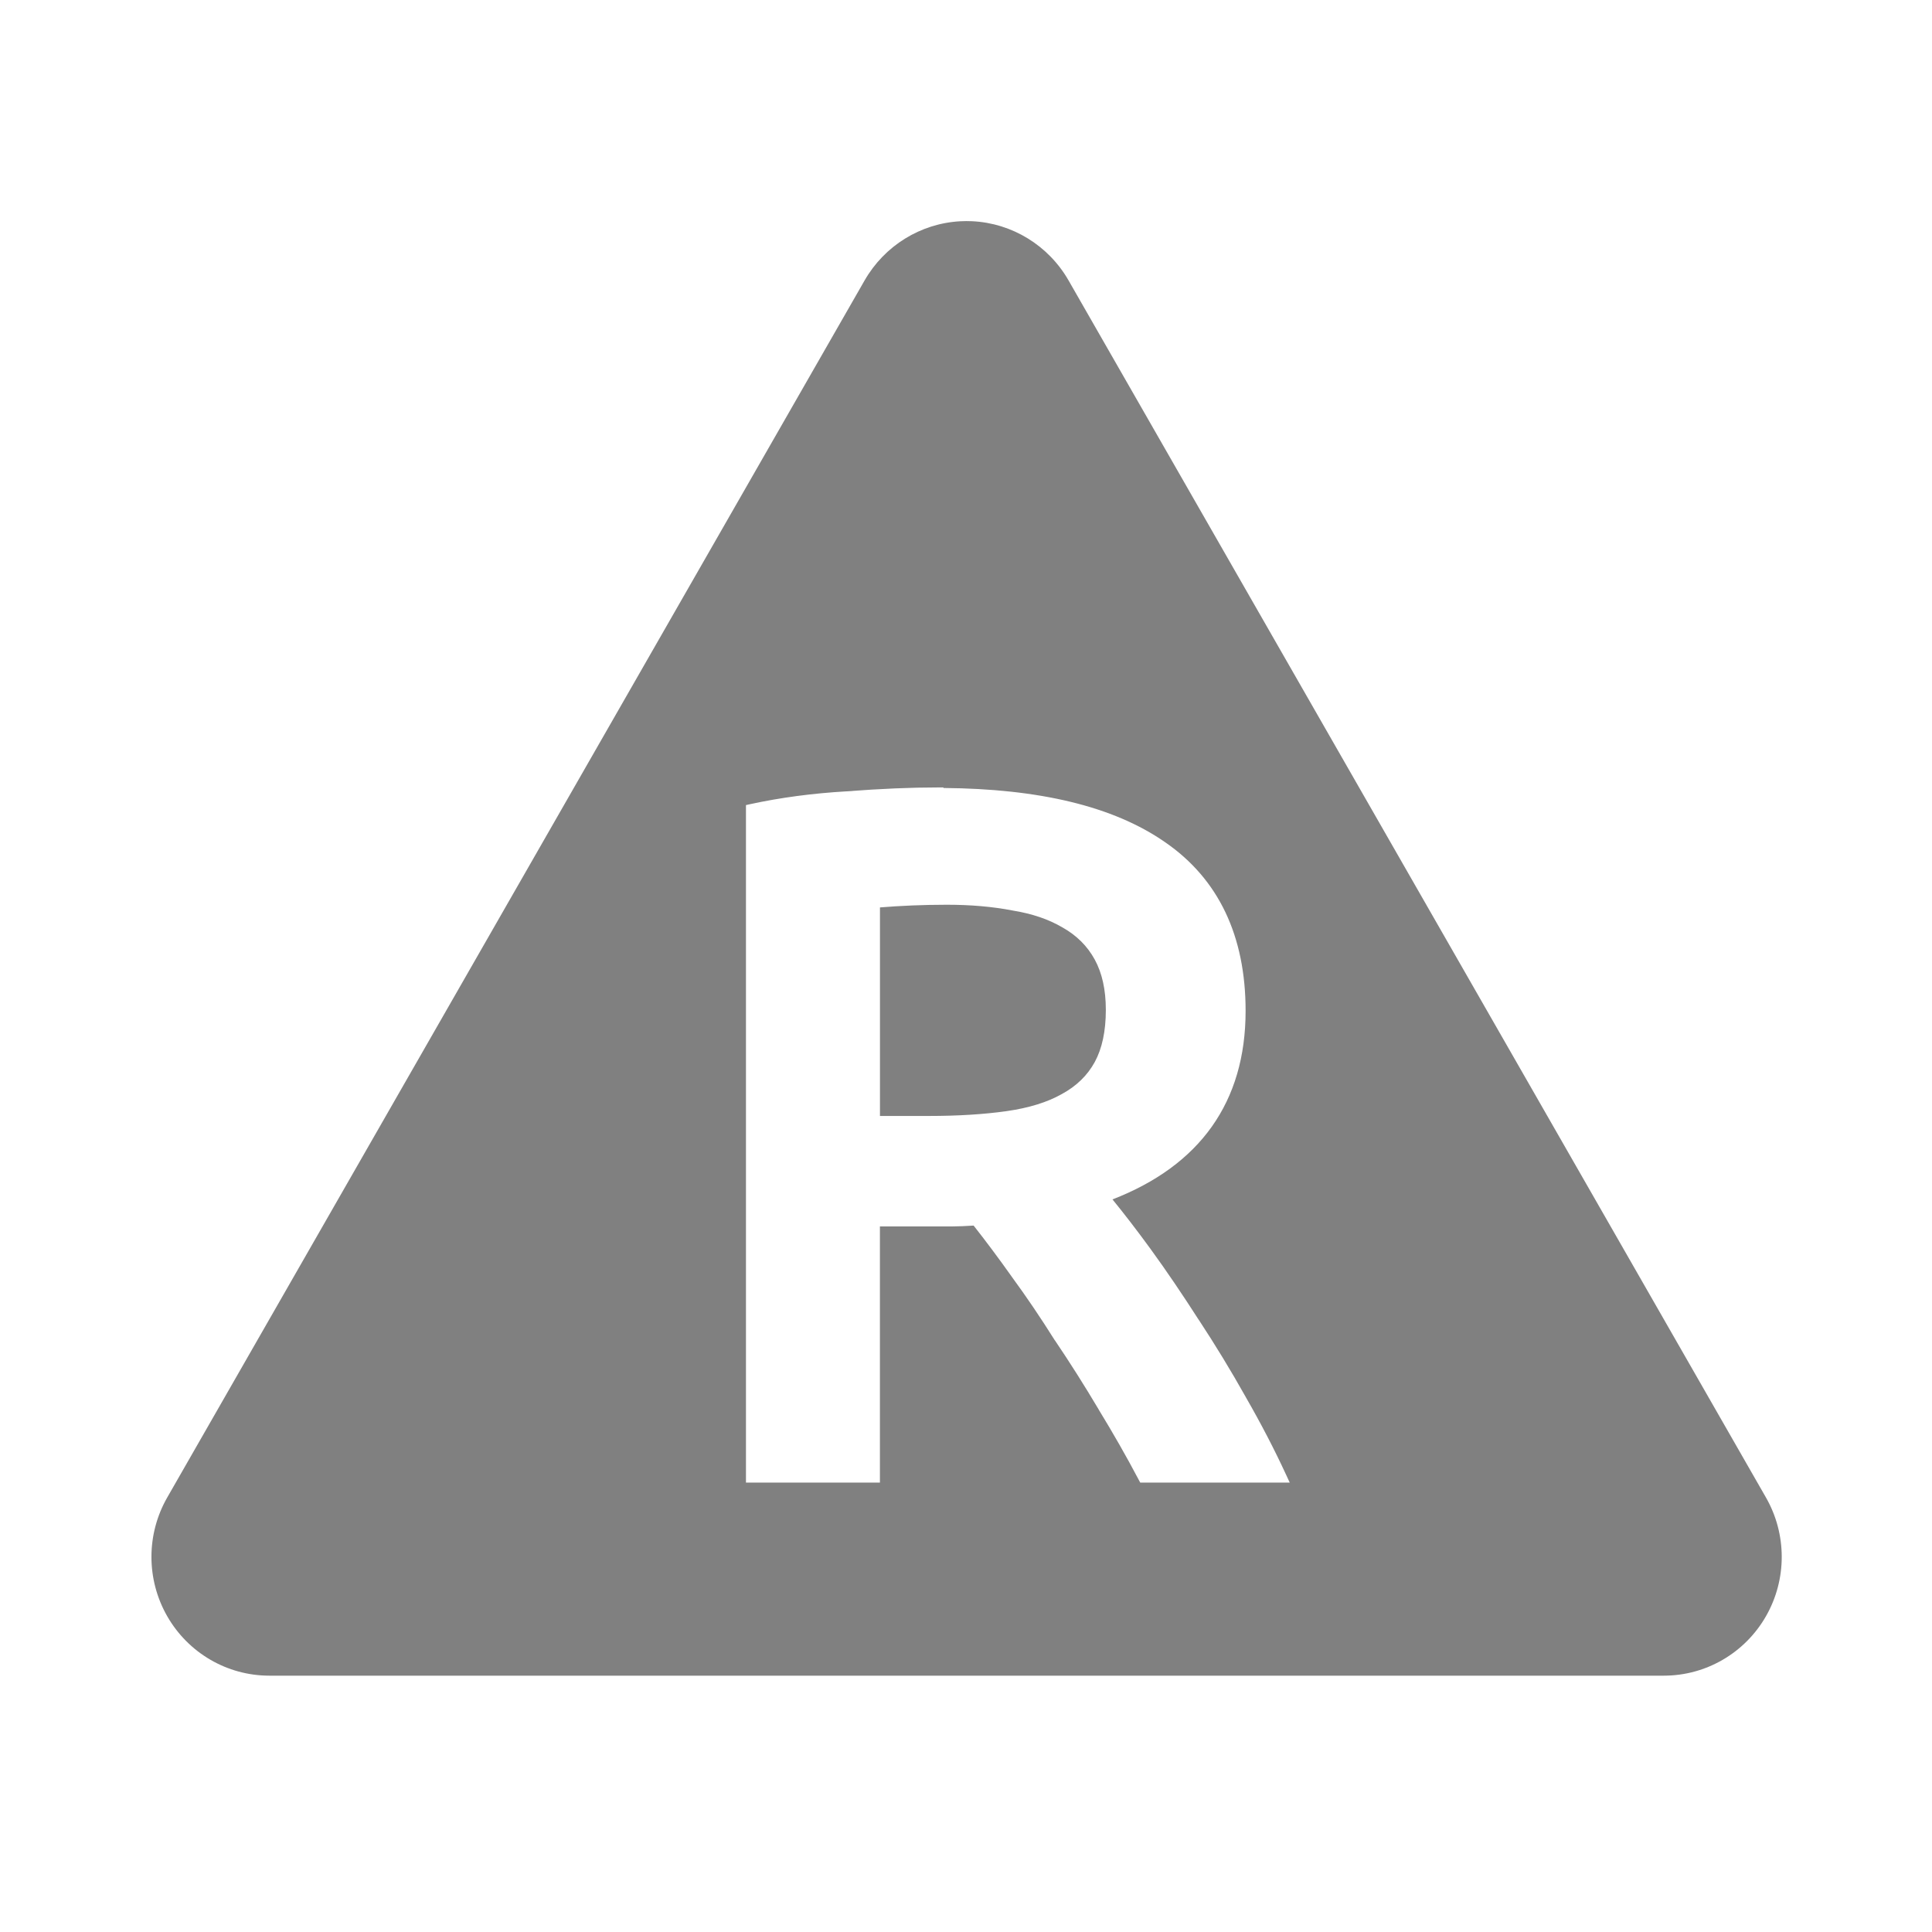
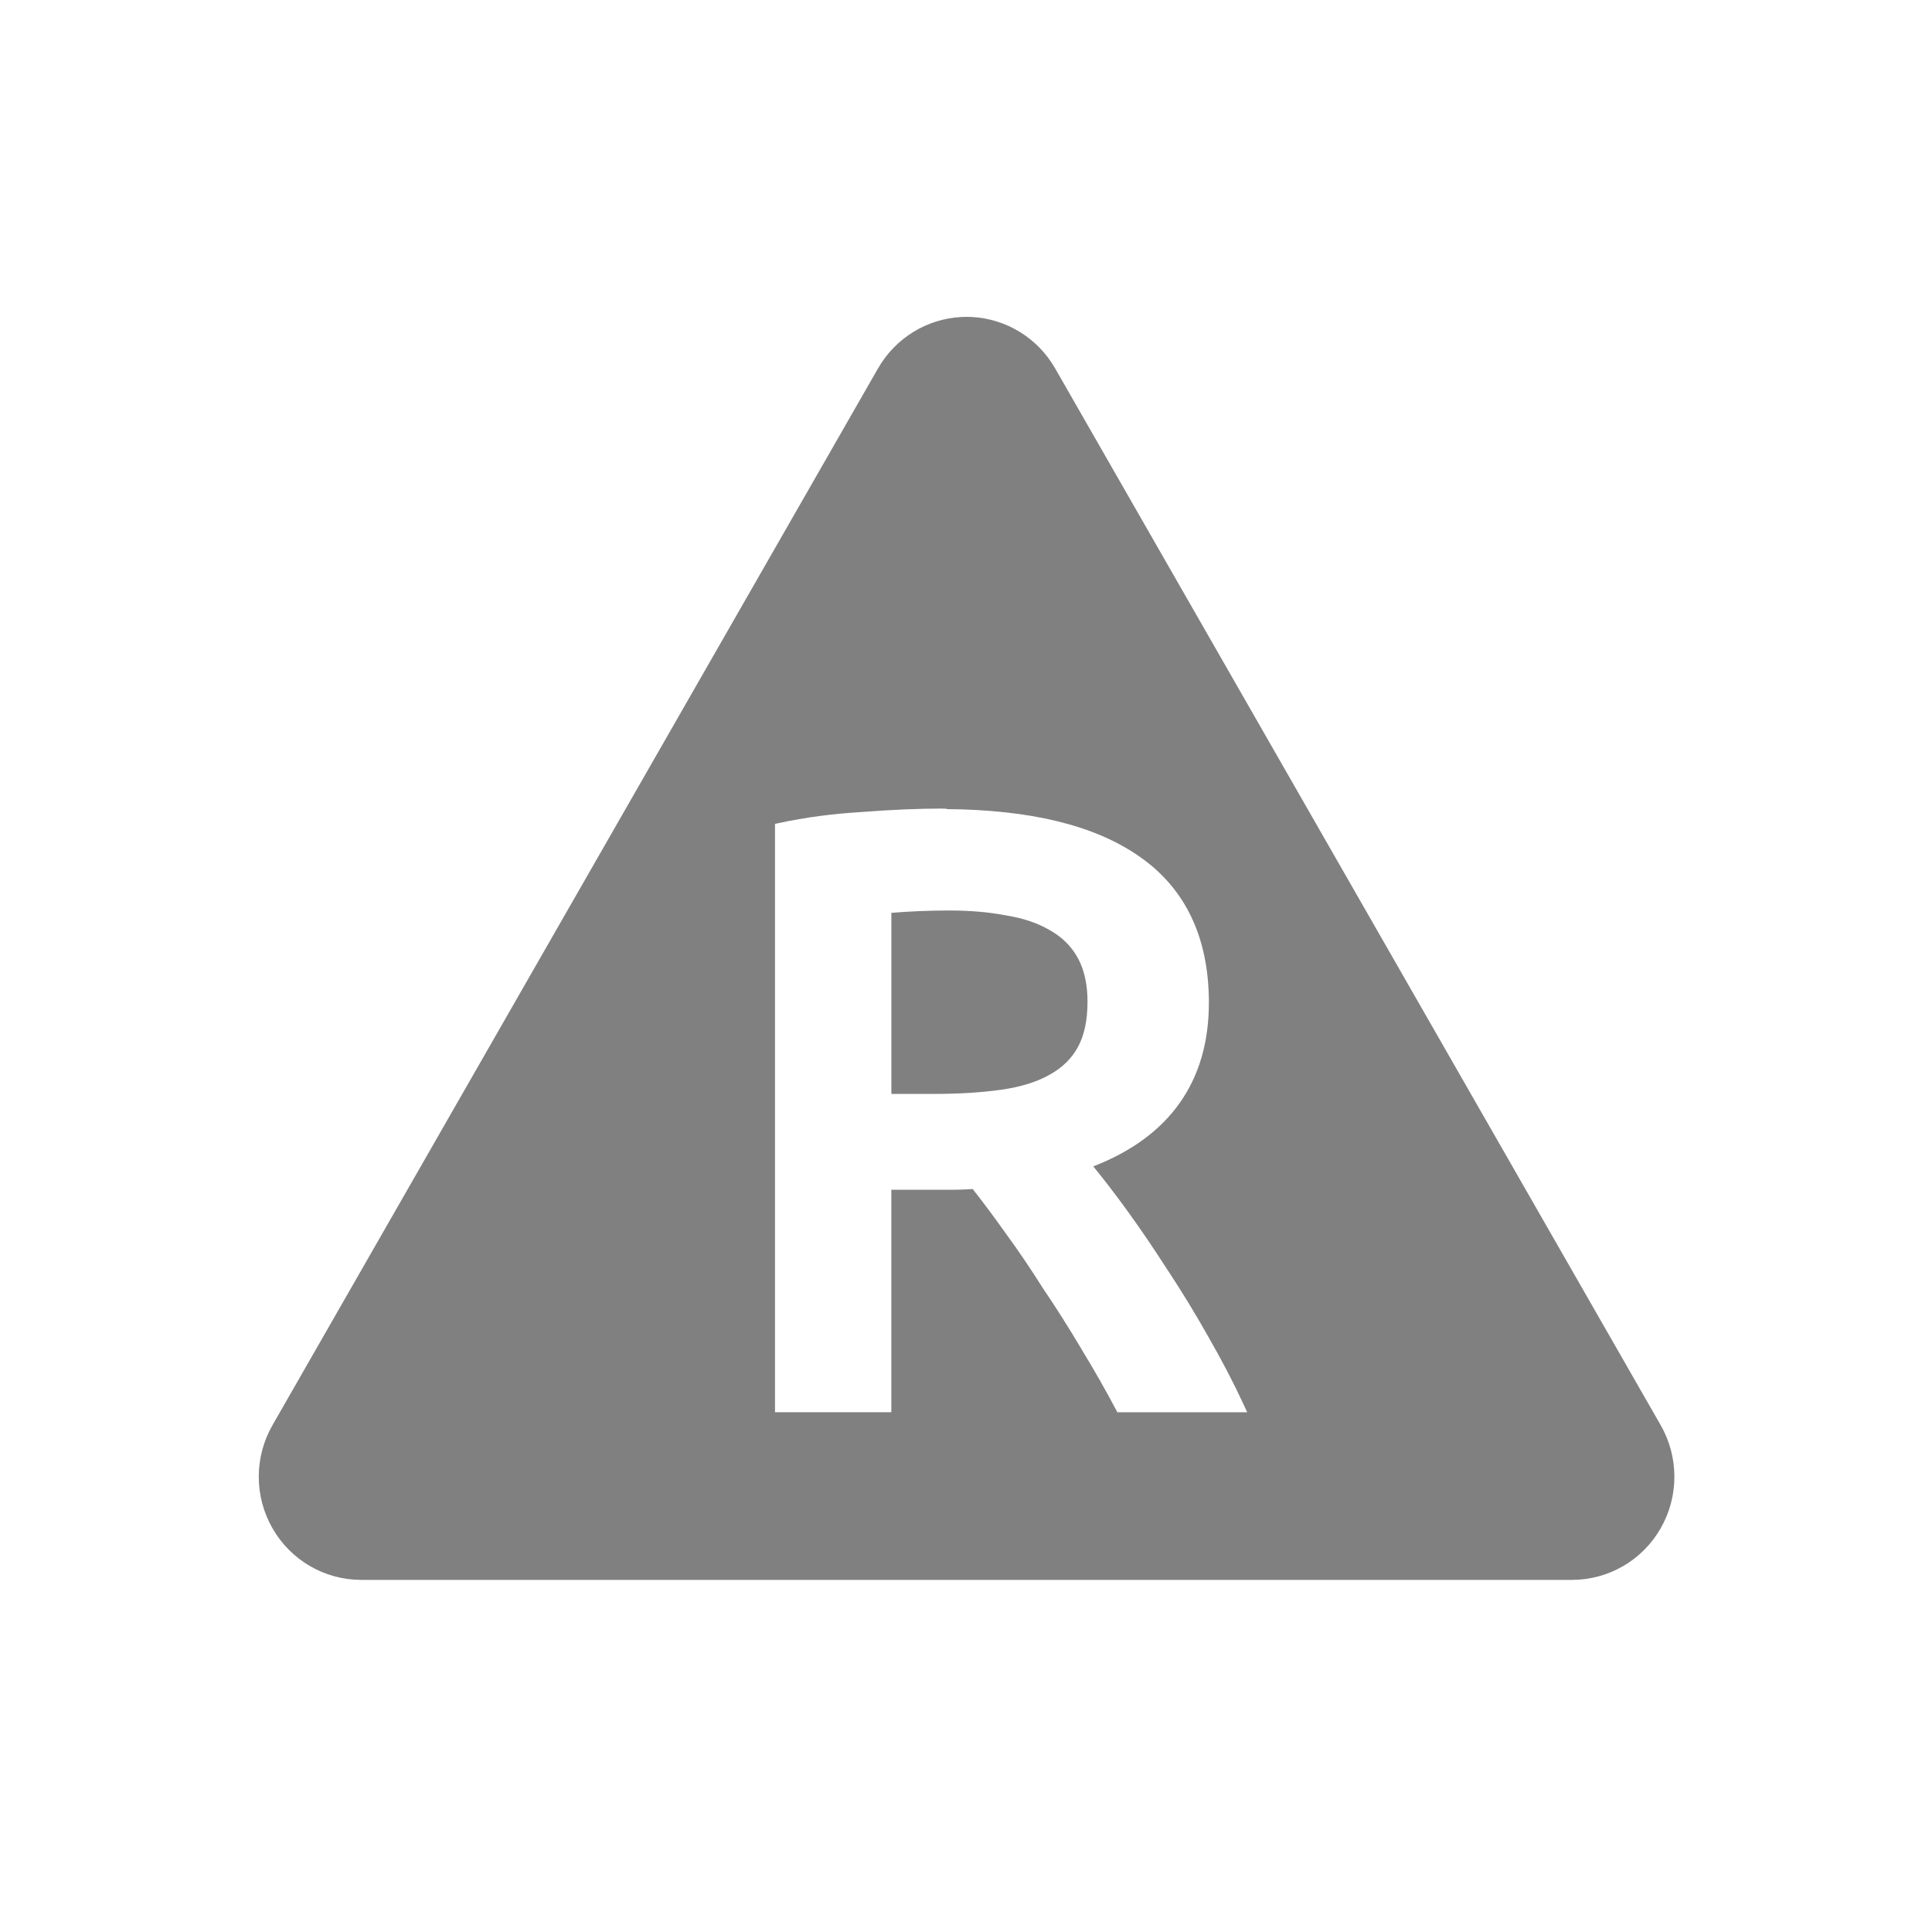
<svg xmlns="http://www.w3.org/2000/svg" width="90" height="90" id="svg6138" version="1.1" viewBox="0 0 90 90">
  <defs id="defs6140">
    <clipPath id="clipPath3017-4-5" clipPathUnits="userSpaceOnUse">
      <path id="path3019-4-1" d="m 199,186.362 0,27 39,0 0,-27 -39,0 z m 25.141,7.5 c 0.532,1e-5 0.983,0.079 1.406,0.156 0.434,0.067 0.852,0.15 1.156,0.25 0.315,0.088 0.523,0.151 0.719,0.25 0.206,0.1 0.398,0.21 0.484,0.266 l -0.719,2.047 c -0.347,-0.188 -0.732,-0.336 -1.188,-0.469 -0.445,-0.144 -0.952,-0.188 -1.484,-0.188 -1.183,2e-5 -2.077,0.294 -2.609,0.969 -0.521,0.663 -0.766,1.589 -0.766,2.75 0,0.564 0.088,1.082 0.219,1.547 0.13,0.453 0.286,0.84 0.547,1.172 0.261,0.332 0.609,0.593 1,0.781 0.391,0.177 0.869,0.234 1.391,0.234 0.282,0 0.476,0.012 0.672,0 0.206,-0.012 0.395,-0.029 0.547,-0.062 l 0,-4.016 2.578,0 0,5.688 c -0.304,0.122 -0.78,0.305 -1.453,0.438 -0.673,0.144 -1.528,0.188 -2.516,0.188 -0.847,0 -1.586,-0.11 -2.281,-0.375 -0.684,-0.265 -1.34,-0.663 -1.828,-1.172 -0.489,-0.509 -0.854,-1.15 -1.125,-1.891 -0.261,-0.741 -0.391,-1.58 -0.391,-2.531 0,-0.962 0.16,-1.822 0.453,-2.562 0.293,-0.741 0.708,-1.382 1.219,-1.891 0.51,-0.52 1.082,-0.875 1.766,-1.141 0.695,-0.265 1.421,-0.438 2.203,-0.438 z m -11.953,0.031 c 0.163,-0.012 0.353,0 0.531,0 0.659,2e-5 1.243,0.116 1.719,0.281 0.486,0.154 0.874,0.375 1.188,0.672 0.313,0.286 0.552,0.604 0.703,1 0.151,0.385 0.203,0.866 0.203,1.328 0,0.451 -0.111,0.868 -0.359,1.297 -0.249,0.418 -0.579,0.733 -1,0.953 0.584,0.242 1.046,0.578 1.359,1.062 0.324,0.473 0.469,1.047 0.469,1.719 -1e-5,0.528 -0.077,1.033 -0.25,1.484 -0.173,0.44 -0.445,0.857 -0.812,1.188 -0.367,0.319 -0.834,0.547 -1.406,0.734 -0.562,0.176 -1.222,0.25 -2,0.25 -0.292,0 -0.613,0.011 -0.938,-0.031 -0.324,-0.033 -0.651,-0.121 -0.953,-0.188 -0.303,-0.066 -0.533,-0.11 -0.781,-0.188 -0.249,-0.077 -0.469,-0.153 -0.609,-0.219 l 0.453,-2.062 c 0.281,0.121 0.661,0.248 1.094,0.391 0.443,0.132 1.024,0.219 1.672,0.219 0.746,0 1.232,-0.136 1.578,-0.422 0.346,-0.286 0.547,-0.672 0.547,-1.156 0,-0.297 -0.058,-0.536 -0.188,-0.734 -0.119,-0.209 -0.3,-0.379 -0.516,-0.5 -0.216,-0.132 -0.51,-0.268 -0.812,-0.312 -0.292,-0.055 -0.571,-0.062 -0.906,-0.062 l -0.984,0 0,-1.938 1.125,0 c 0.238,0 0.424,-0.081 0.641,-0.125 0.227,-0.044 0.468,-0.088 0.641,-0.188 0.173,-0.11 0.293,-0.261 0.391,-0.438 0.108,-0.187 0.125,-0.428 0.125,-0.703 0,-0.209 -0.039,-0.377 -0.125,-0.531 -0.086,-0.154 -0.188,-0.276 -0.328,-0.375 -0.13,-0.099 -0.238,-0.19 -0.422,-0.234 -0.173,-0.055 -0.363,-0.062 -0.547,-0.062 -0.465,3e-5 -0.944,0.06 -1.344,0.203 -0.389,0.143 -0.738,0.322 -1.062,0.531 l -0.844,-1.828 c 0.173,-0.11 0.382,-0.176 0.609,-0.297 0.238,-0.121 0.469,-0.245 0.75,-0.344 0.281,-0.099 0.593,-0.215 0.906,-0.281 0.162,-0.033 0.322,-0.083 0.484,-0.094 z" style="color:#000000;fill:#ff00ff;fill-opacity:1;fill-rule:nonzero;stroke:none;stroke-width:6;marker:none;visibility:visible;display:inline;overflow:visible;enable-background:accumulate" />
    </clipPath>
  </defs>
  <g id="layer1" transform="translate(-283.5714,-358.7907)">
    <g transform="translate(169.5714,223.4282)" id="g5937" />
    <rect style="fill:none;stroke:none" id="rect5709" width="90" height="90" x="283.571" y="358.791" />
-     <path style="color:#000000;fill:#808080;fill-opacity:1;fill-rule:nonzero;stroke:none;stroke-width:1.585;marker:none;visibility:visible;display:inline;overflow:visible;enable-background:accumulate" d="M 45.283 10.305 A 5.492 5.534 0 0 0 44.736 10.307 A 5.492 5.534 0 0 0 40.275 13.066 L 7.793 69.754 A 5.492 5.534 0 0 0 12.545 78.059 L 77.51 78.059 A 5.492 5.534 0 0 0 82.262 69.754 L 49.779 13.066 A 5.492 5.534 0 0 0 45.283 10.305 z M 43.699 36.682 L 43.949 36.682 L 43.949 36.707 C 48.396 36.741 51.861 37.554 54.27 39.23 L 54.273 39.232 C 56.767 40.948 58.025 43.601 58.025 47.09 C 58.025 51.339 55.897 54.294 51.824 55.873 C 52.363 56.535 52.942 57.282 53.604 58.191 C 54.336 59.198 55.081 60.297 55.842 61.484 L 55.842 61.48 C 56.604 62.639 57.338 63.842 58.039 65.092 L 58.039 65.094 C 58.741 66.314 59.366 67.518 59.916 68.709 L 60.08 69.064 L 53.115 69.064 L 53.045 68.932 C 52.471 67.844 51.849 66.757 51.184 65.668 L 51.184 65.666 L 51.184 65.664 C 50.518 64.544 49.838 63.469 49.143 62.441 L 49.137 62.438 L 49.135 62.434 C 48.47 61.375 47.805 60.394 47.141 59.488 L 47.141 59.486 L 47.139 59.484 C 46.5 58.584 45.909 57.795 45.355 57.092 C 44.993 57.115 44.656 57.131 44.383 57.131 L 43.518 57.131 L 40.99 57.131 L 40.99 69.064 L 34.75 69.064 L 34.75 37.504 L 34.945 37.461 C 36.355 37.154 37.856 36.955 39.445 36.863 C 41.029 36.741 42.446 36.682 43.699 36.682 z M 44.109 42.146 C 42.984 42.147 41.957 42.193 40.992 42.271 L 40.992 51.986 L 43.248 51.986 C 44.636 51.986 45.851 51.909 46.898 51.76 C 47.939 51.611 48.79 51.345 49.453 50.971 L 49.455 50.971 L 49.457 50.969 C 50.149 50.594 50.657 50.097 50.998 49.473 C 51.336 48.852 51.514 48.046 51.514 47.043 C 51.514 46.102 51.338 45.324 50.998 44.701 C 50.656 44.075 50.16 43.579 49.498 43.205 L 49.496 43.205 L 49.492 43.203 C 48.856 42.827 48.083 42.562 47.166 42.414 L 47.16 42.414 L 47.156 42.412 C 46.234 42.234 45.221 42.147 44.111 42.146 L 44.109 42.146 z " transform="translate(283.5714,358.7907)" id="path4106" />
+     <path style="color:#000000;display:inline;overflow:visible;visibility:visible;fill:#808080;fill-opacity:1;fill-rule:nonzero;stroke:none;stroke-width:1.585;marker:none;enable-background:accumulate" d="m 328.821,373.556 a 4.769,4.805 0 0 0 -0.475,0.002 4.769,4.805 0 0 0 -3.874,2.396 l -28.205,49.223 a 4.769,4.805 0 0 0 4.126,7.211 l 56.411,0 a 4.769,4.805 0 0 0 4.126,-7.211 l -28.205,-49.223 a 4.769,4.805 0 0 0 -3.904,-2.398 z m -1.375,22.904 0.217,0 0,0.022 c 3.862,0.029 6.87,0.736 8.961,2.191 l 0.004,0.002 c 2.165,1.49 3.258,3.793 3.258,6.823 0,3.69 -1.848,6.256 -5.385,7.627 0.468,0.575 0.971,1.224 1.545,2.013 0.636,0.874 1.283,1.828 1.944,2.859 l 0,-0.004 c 0.662,1.006 1.299,2.051 1.908,3.136 l 0,0.002 c 0.609,1.059 1.153,2.105 1.63,3.139 l 0.142,0.309 -6.048,0 -0.061,-0.115 c -0.499,-0.945 -1.038,-1.888 -1.616,-2.834 l 0,-0.002 0,-0.002 c -0.578,-0.972 -1.168,-1.906 -1.772,-2.798 l -0.005,-0.004 -0.002,-0.004 c -0.578,-0.919 -1.155,-1.771 -1.732,-2.558 l 0,-0.002 -0.002,-0.002 c -0.555,-0.782 -1.068,-1.467 -1.548,-2.078 -0.315,0.02 -0.608,0.034 -0.845,0.034 l -0.751,0 -2.195,0 0,10.362 -5.419,0 0,-27.405 0.17,-0.037 c 1.224,-0.266 2.528,-0.439 3.907,-0.519 1.375,-0.106 2.606,-0.158 3.694,-0.158 z m 0.356,4.745 c -0.977,4e-5 -1.869,0.041 -2.707,0.109 l 0,8.436 1.959,0 c 1.205,0 2.26,-0.067 3.17,-0.197 0.903,-0.129 1.643,-0.36 2.218,-0.685 l 0.002,0 0.002,-0.002 c 0.601,-0.325 1.042,-0.757 1.338,-1.299 0.294,-0.539 0.448,-1.239 0.448,-2.11 0,-0.817 -0.153,-1.493 -0.448,-2.033 -0.297,-0.544 -0.727,-0.974 -1.302,-1.299 l -0.002,0 -0.004,-0.002 c -0.552,-0.326 -1.224,-0.557 -2.02,-0.685 l -0.005,0 -0.004,-0.002 c -0.801,-0.155 -1.681,-0.231 -2.644,-0.231 l -0.002,0 z" id="path4106" />
  </g>
</svg>
